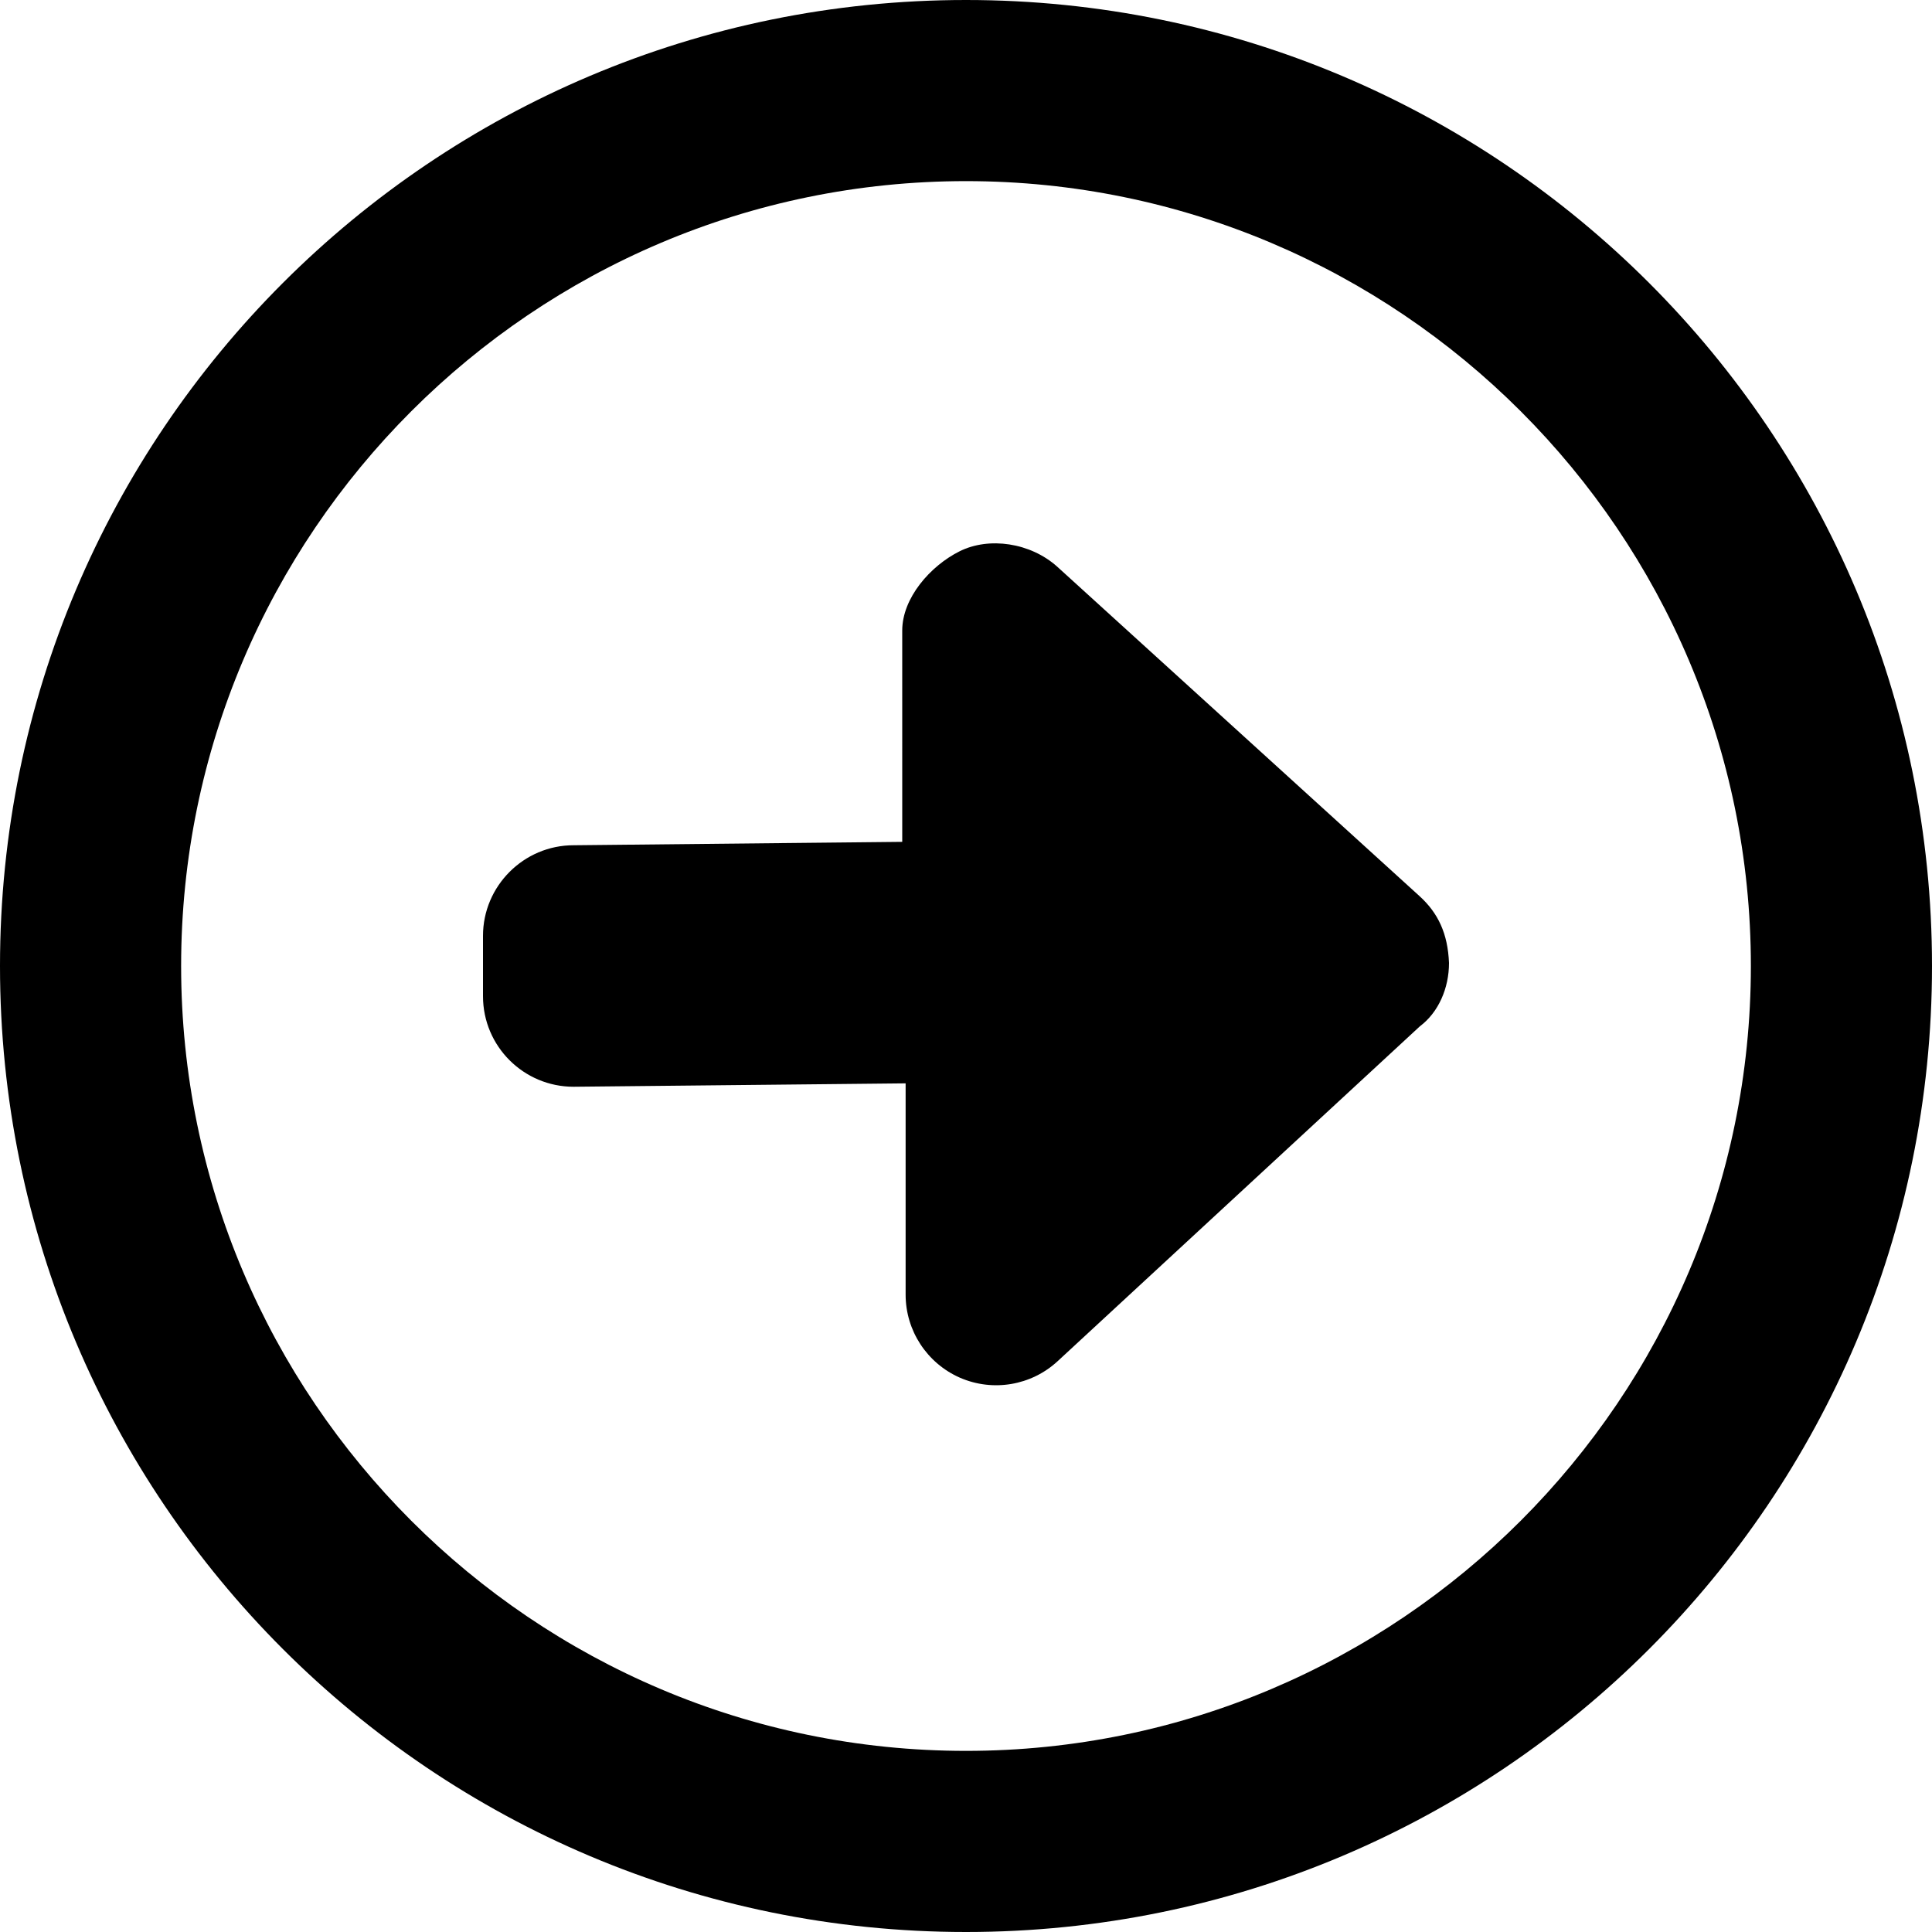
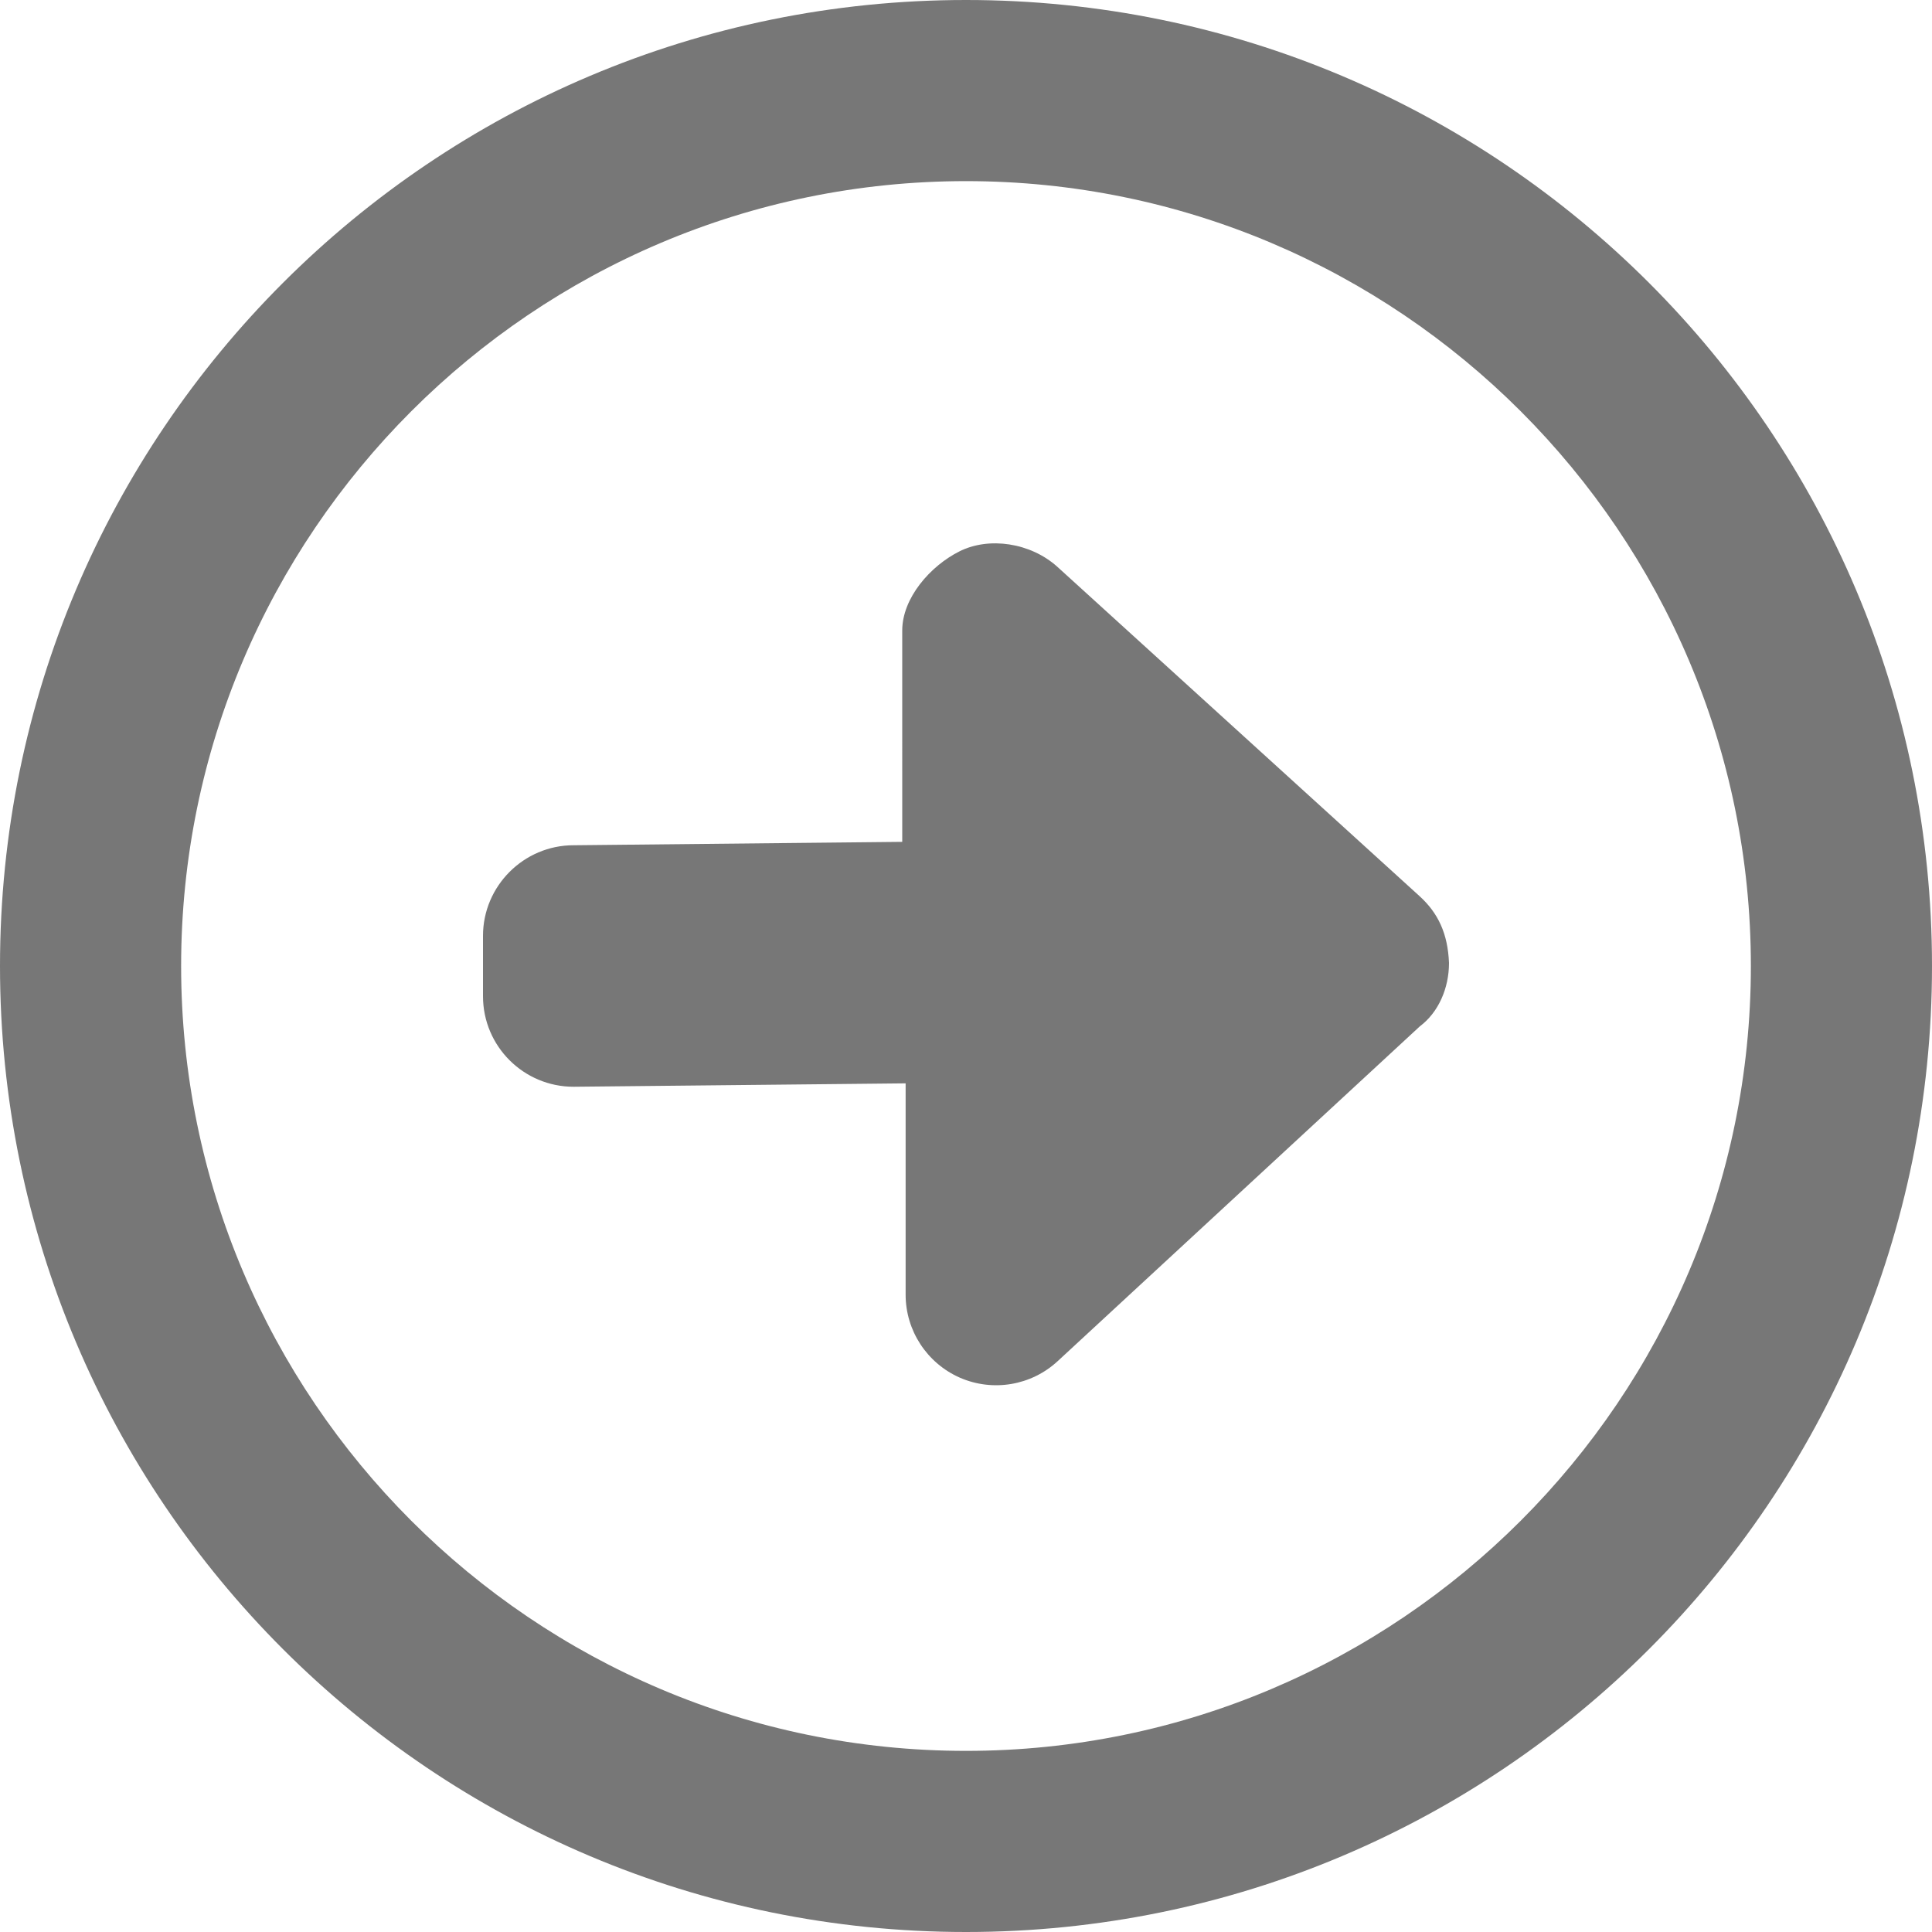
- <svg xmlns="http://www.w3.org/2000/svg" viewBox="0 0 512 512">! Font Awesome Pro 6.2.1 by @fontawesome - https://fontawesome.com License - https://fontawesome.com/license (Commercial License) Copyright 2022 Fonticons, Inc.<path d="M280.2 150.2C273.1 143.8 262.1 142.2 254.3 146.1S239.1 158.5 239.1 167.1l.002 56L152 224C138.8 224 128 234.8 128 248v16C128 277.3 138.8 288 152 288L240 287.1v56c0 9.531 5.656 18.16 14.38 22c8.75 3.812 18.91 2.094 25.91-4.375l96-88.75C381.2 268.3 384 261.9 384 255.2c-.312-7.781-2.875-13.25-7.844-17.75L280.2 150.2zM256 0C114.6 0 0 114.6 0 256s114.6 256 256 256s256-114.6 256-256S397.4 0 256 0zM256 464c-114.7 0-208-93.31-208-208S141.3 48 256 48s208 93.31 208 208S370.7 464 256 464z" />
+ <svg xmlns="http://www.w3.org/2000/svg" viewBox="0 0 512 512">! Font Awesome Pro 6.2.1 by @fontawesome - https://fontawesome.com License - https://fontawesome.com/license (Commercial License) Copyright 2022 Fonticons, Inc.<path d="M280.2 150.2C273.1 143.8 262.1 142.2 254.3 146.1S239.1 158.5 239.1 167.1l.002 56L152 224C138.8 224 128 234.8 128 248v16C128 277.3 138.8 288 152 288L240 287.1v56c0 9.531 5.656 18.16 14.38 22c8.75 3.812 18.91 2.094 25.91-4.375l96-88.75C381.2 268.3 384 261.9 384 255.2c-.312-7.781-2.875-13.25-7.844-17.75L280.2 150.2zM256 0C114.6 0 0 114.6 0 256s114.6 256 256 256s256-114.6 256-256S397.4 0 256 0zM256 464c-114.7 0-208-93.31-208-208S141.3 48 256 48s208 93.31 208 208S370.7 464 256 464z" fill="#777777" />
</svg>
